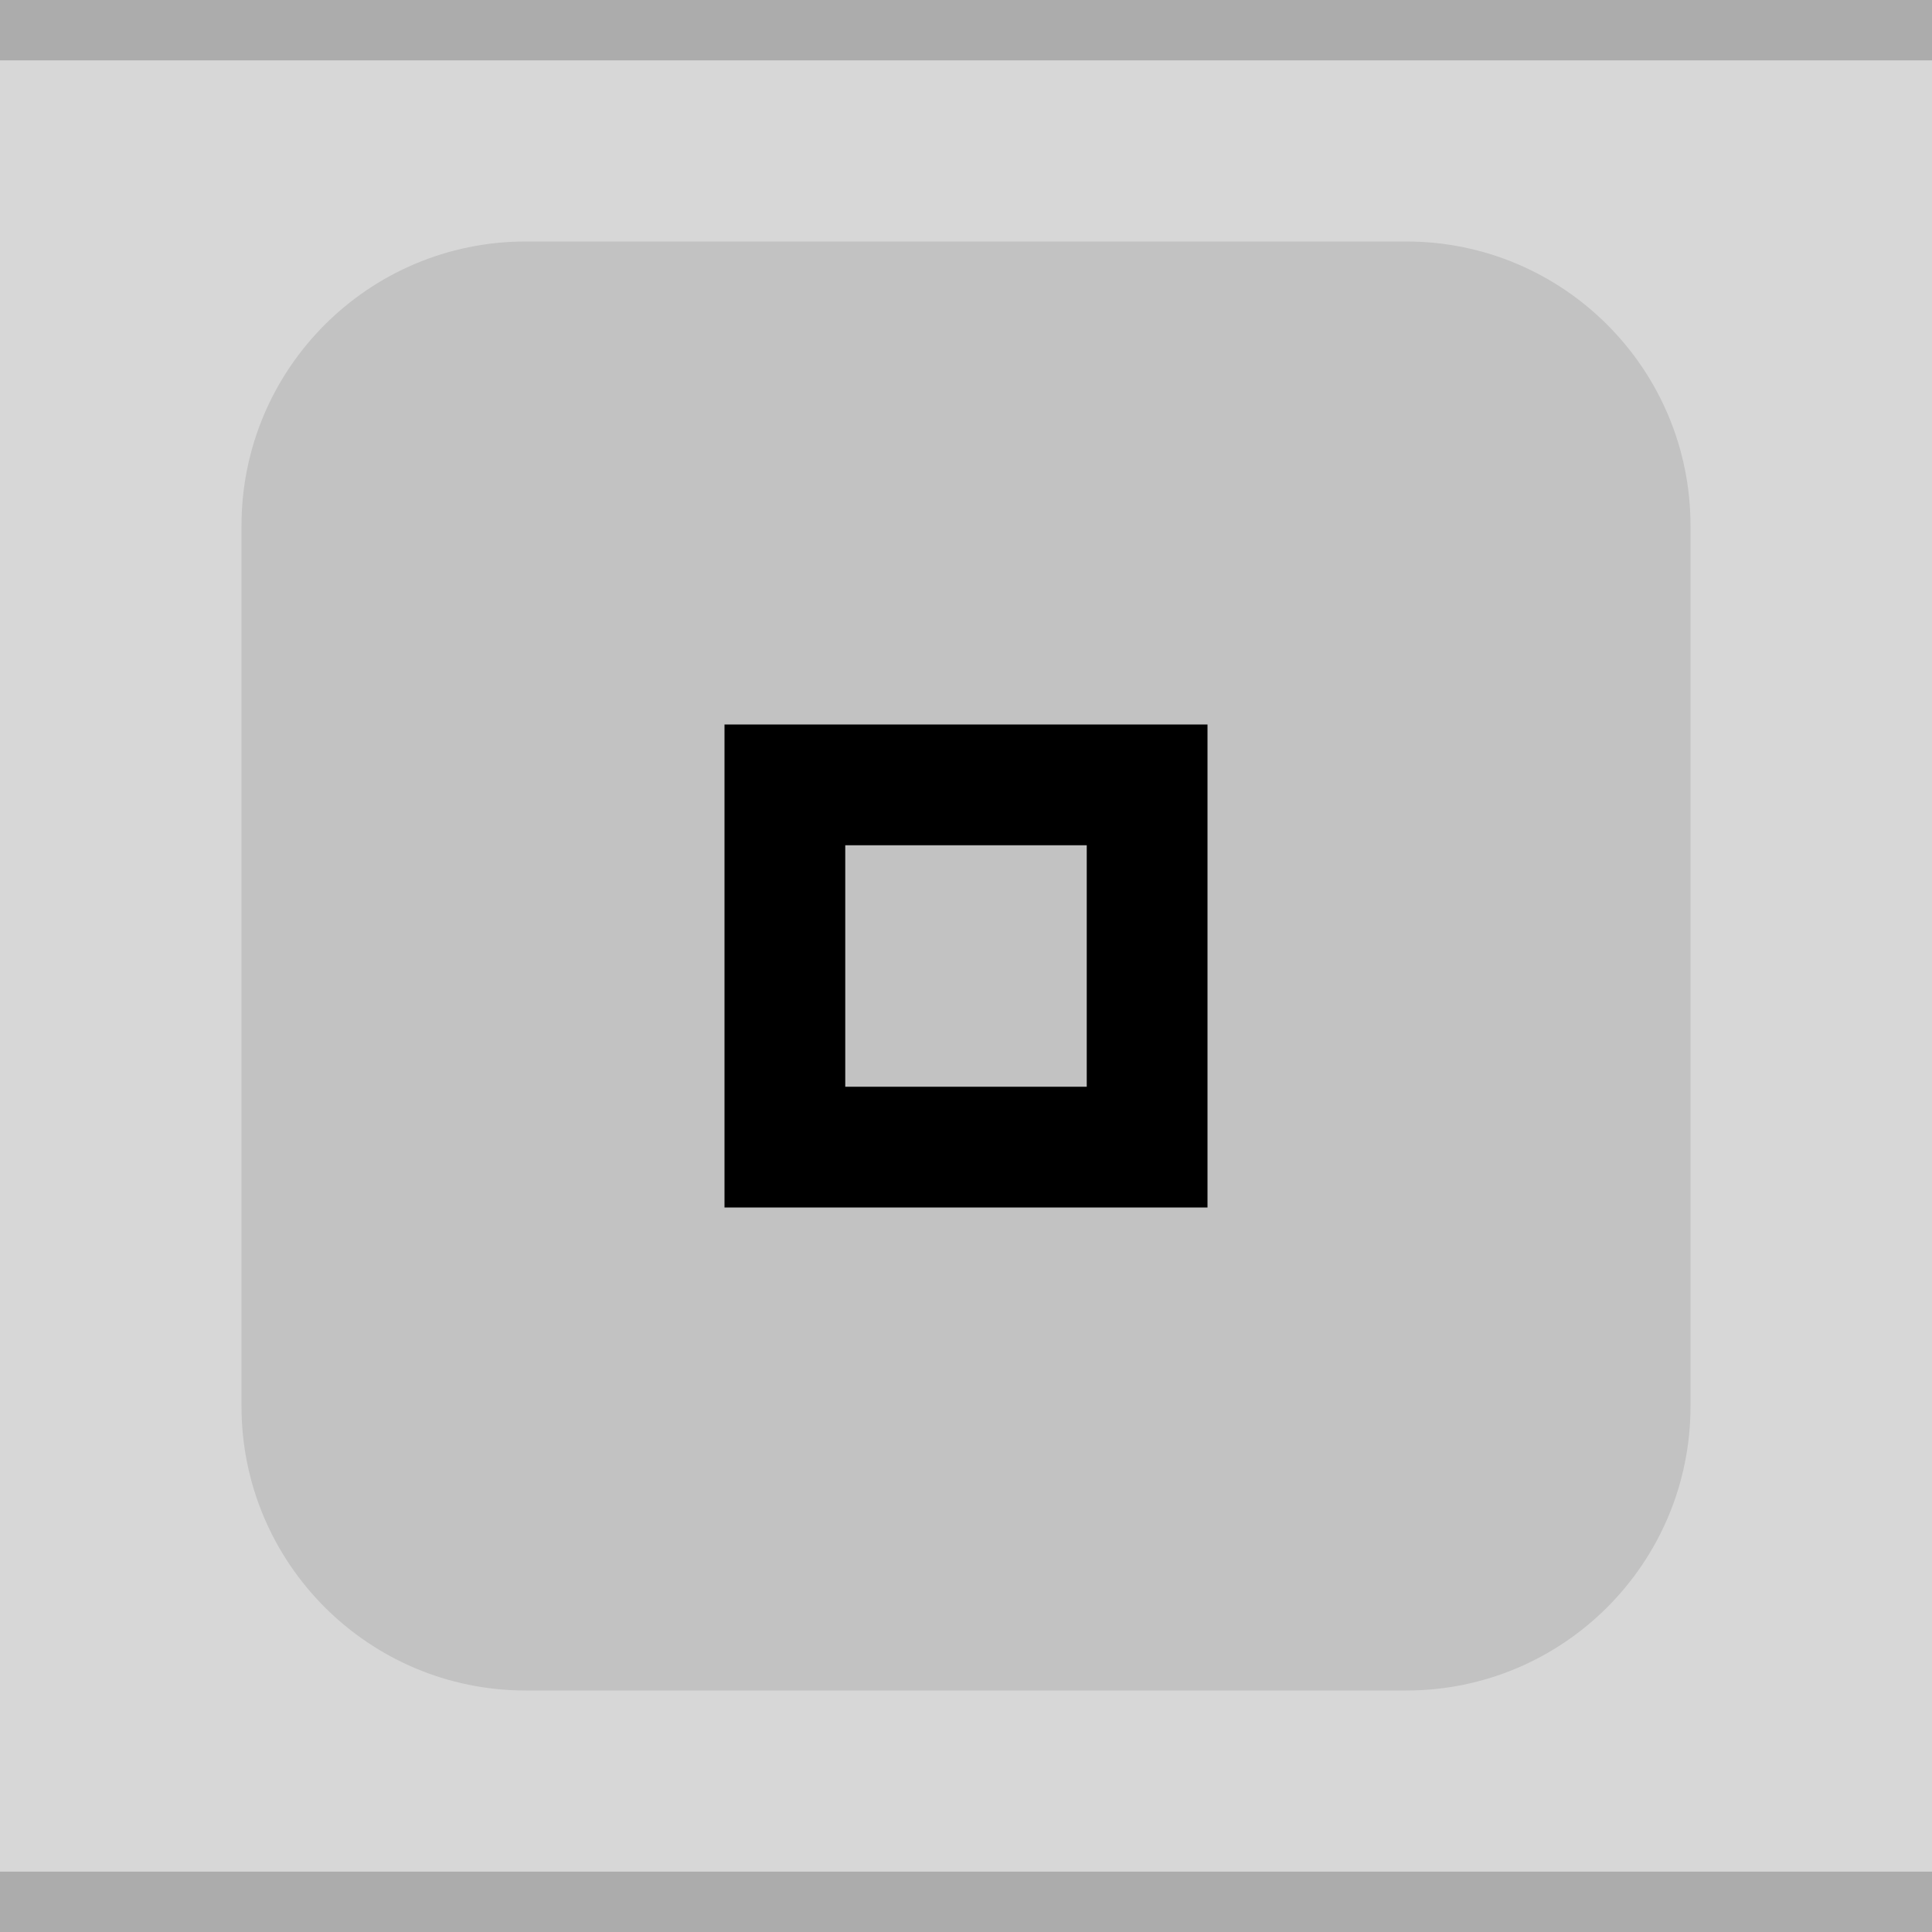
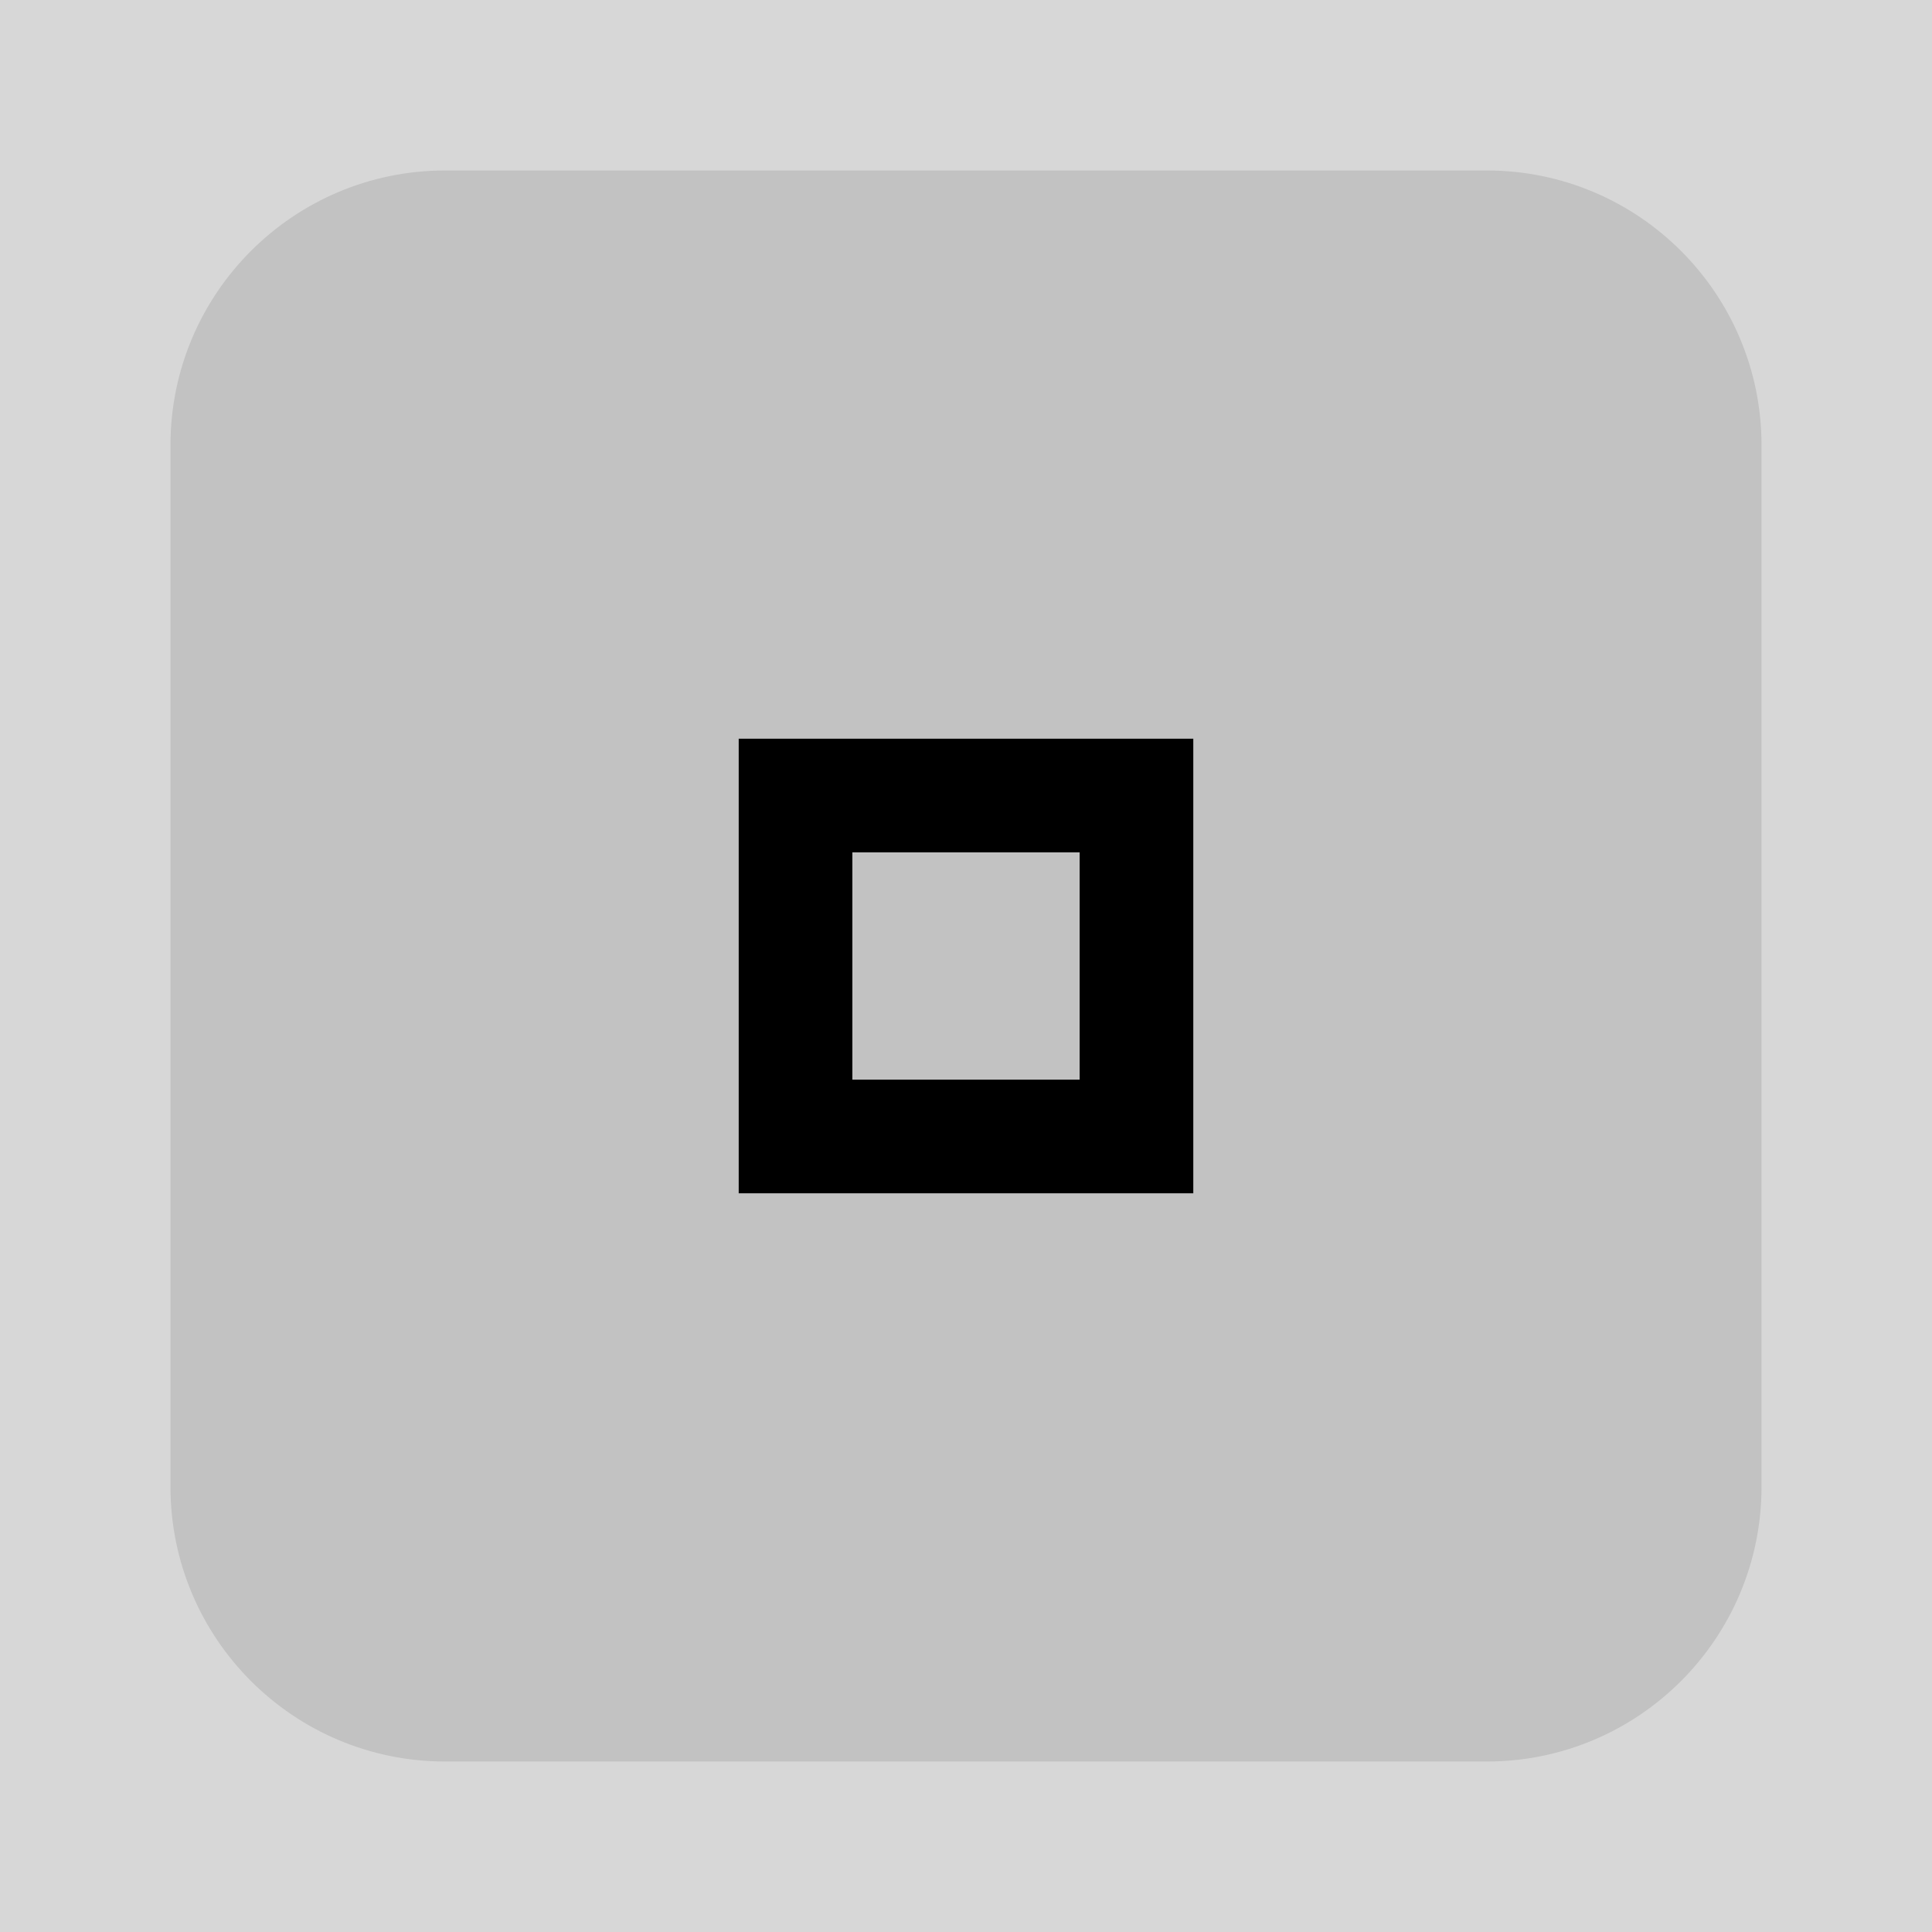
- <svg xmlns="http://www.w3.org/2000/svg" id="svg12" version="1.1" viewBox="0 0 32 32" height="32" width="32">
+ <svg xmlns="http://www.w3.org/2000/svg" id="svg12" version="1.1" viewBox="0 0 34 34" height="34" width="34">
  <defs id="defs16" />
-   <rect style="fill:#d7d7d7;fill-opacity:1" id="rect2" fill="#E0E0E0" height="32" width="32" />
-   <path id="path8" d="m 12,12 v 8 h 8 v -8 z m 2,2 h 4 v 4 h -4 z" style="fill:#000000" />
-   <rect width="32" height="1" fill="#FFFFFF" fill-opacity="0.4" id="rect166" style="opacity:0.2;fill:#000000;fill-opacity:1" x="0" y="0" />
-   <rect width="32" height="1" fill="#FFFFFF" fill-opacity="0.4" id="rect166-3" style="opacity:0.2;fill:#000000;fill-opacity:1" x="0" y="31" />
-   <rect ry="4.708" rx="4.708" y="4" x="4" width="24" height="24" fill="#E0E0E0" id="rect2-6-1" style="opacity:0.1;fill:#000000;fill-opacity:1;stroke-width:0.75" />
+   <rect style="fill:#d7d7d7;fill-opacity:1;stroke-width:1.125" id="rect2" fill="#E0E0E0" height="36" width="36" x="-1" y="-1" />
+   <path id="path8-3" d="m 13,13 v 8 h 8 v -8 z m 2,2 h 4 v 4 h -4 z" style="fill:#000000" />
+   <rect style="opacity:0.1;fill:#000000;fill-opacity:1;stroke-width:0.875" id="rect2-3" fill="#E0E0E0" height="28" width="28" x="3" y="3" rx="4.836" ry="4.836" />
</svg>
